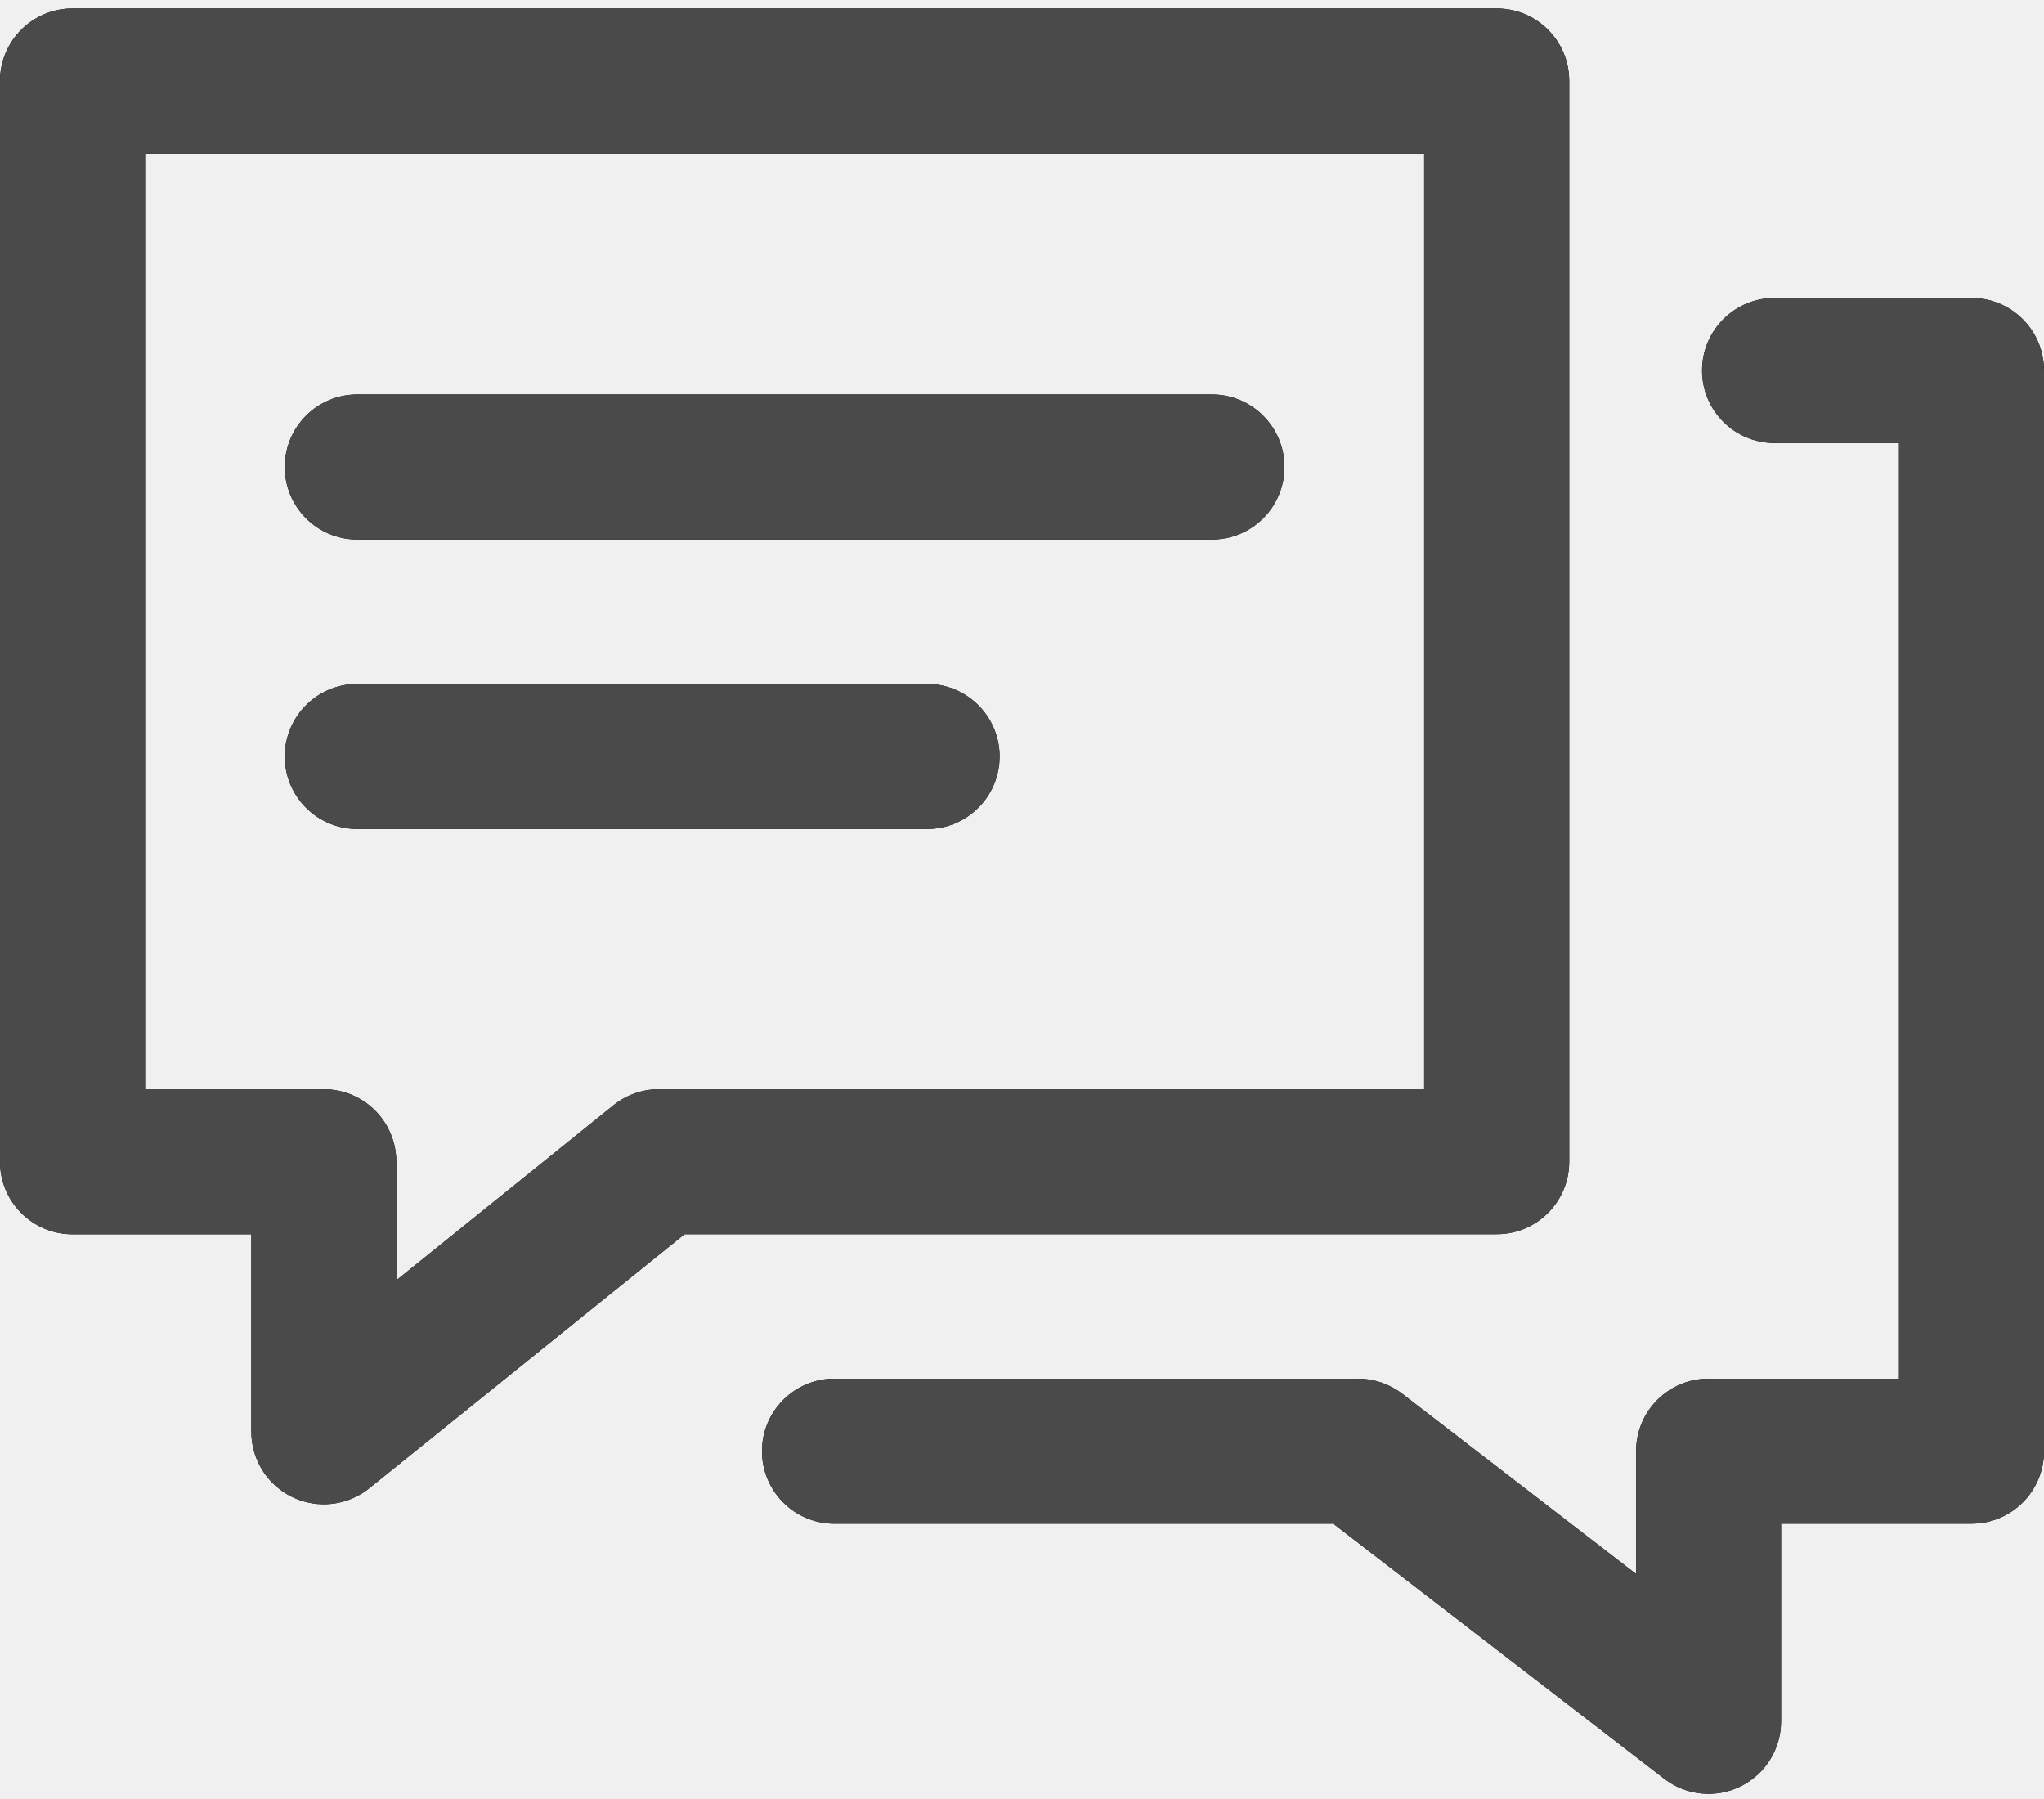
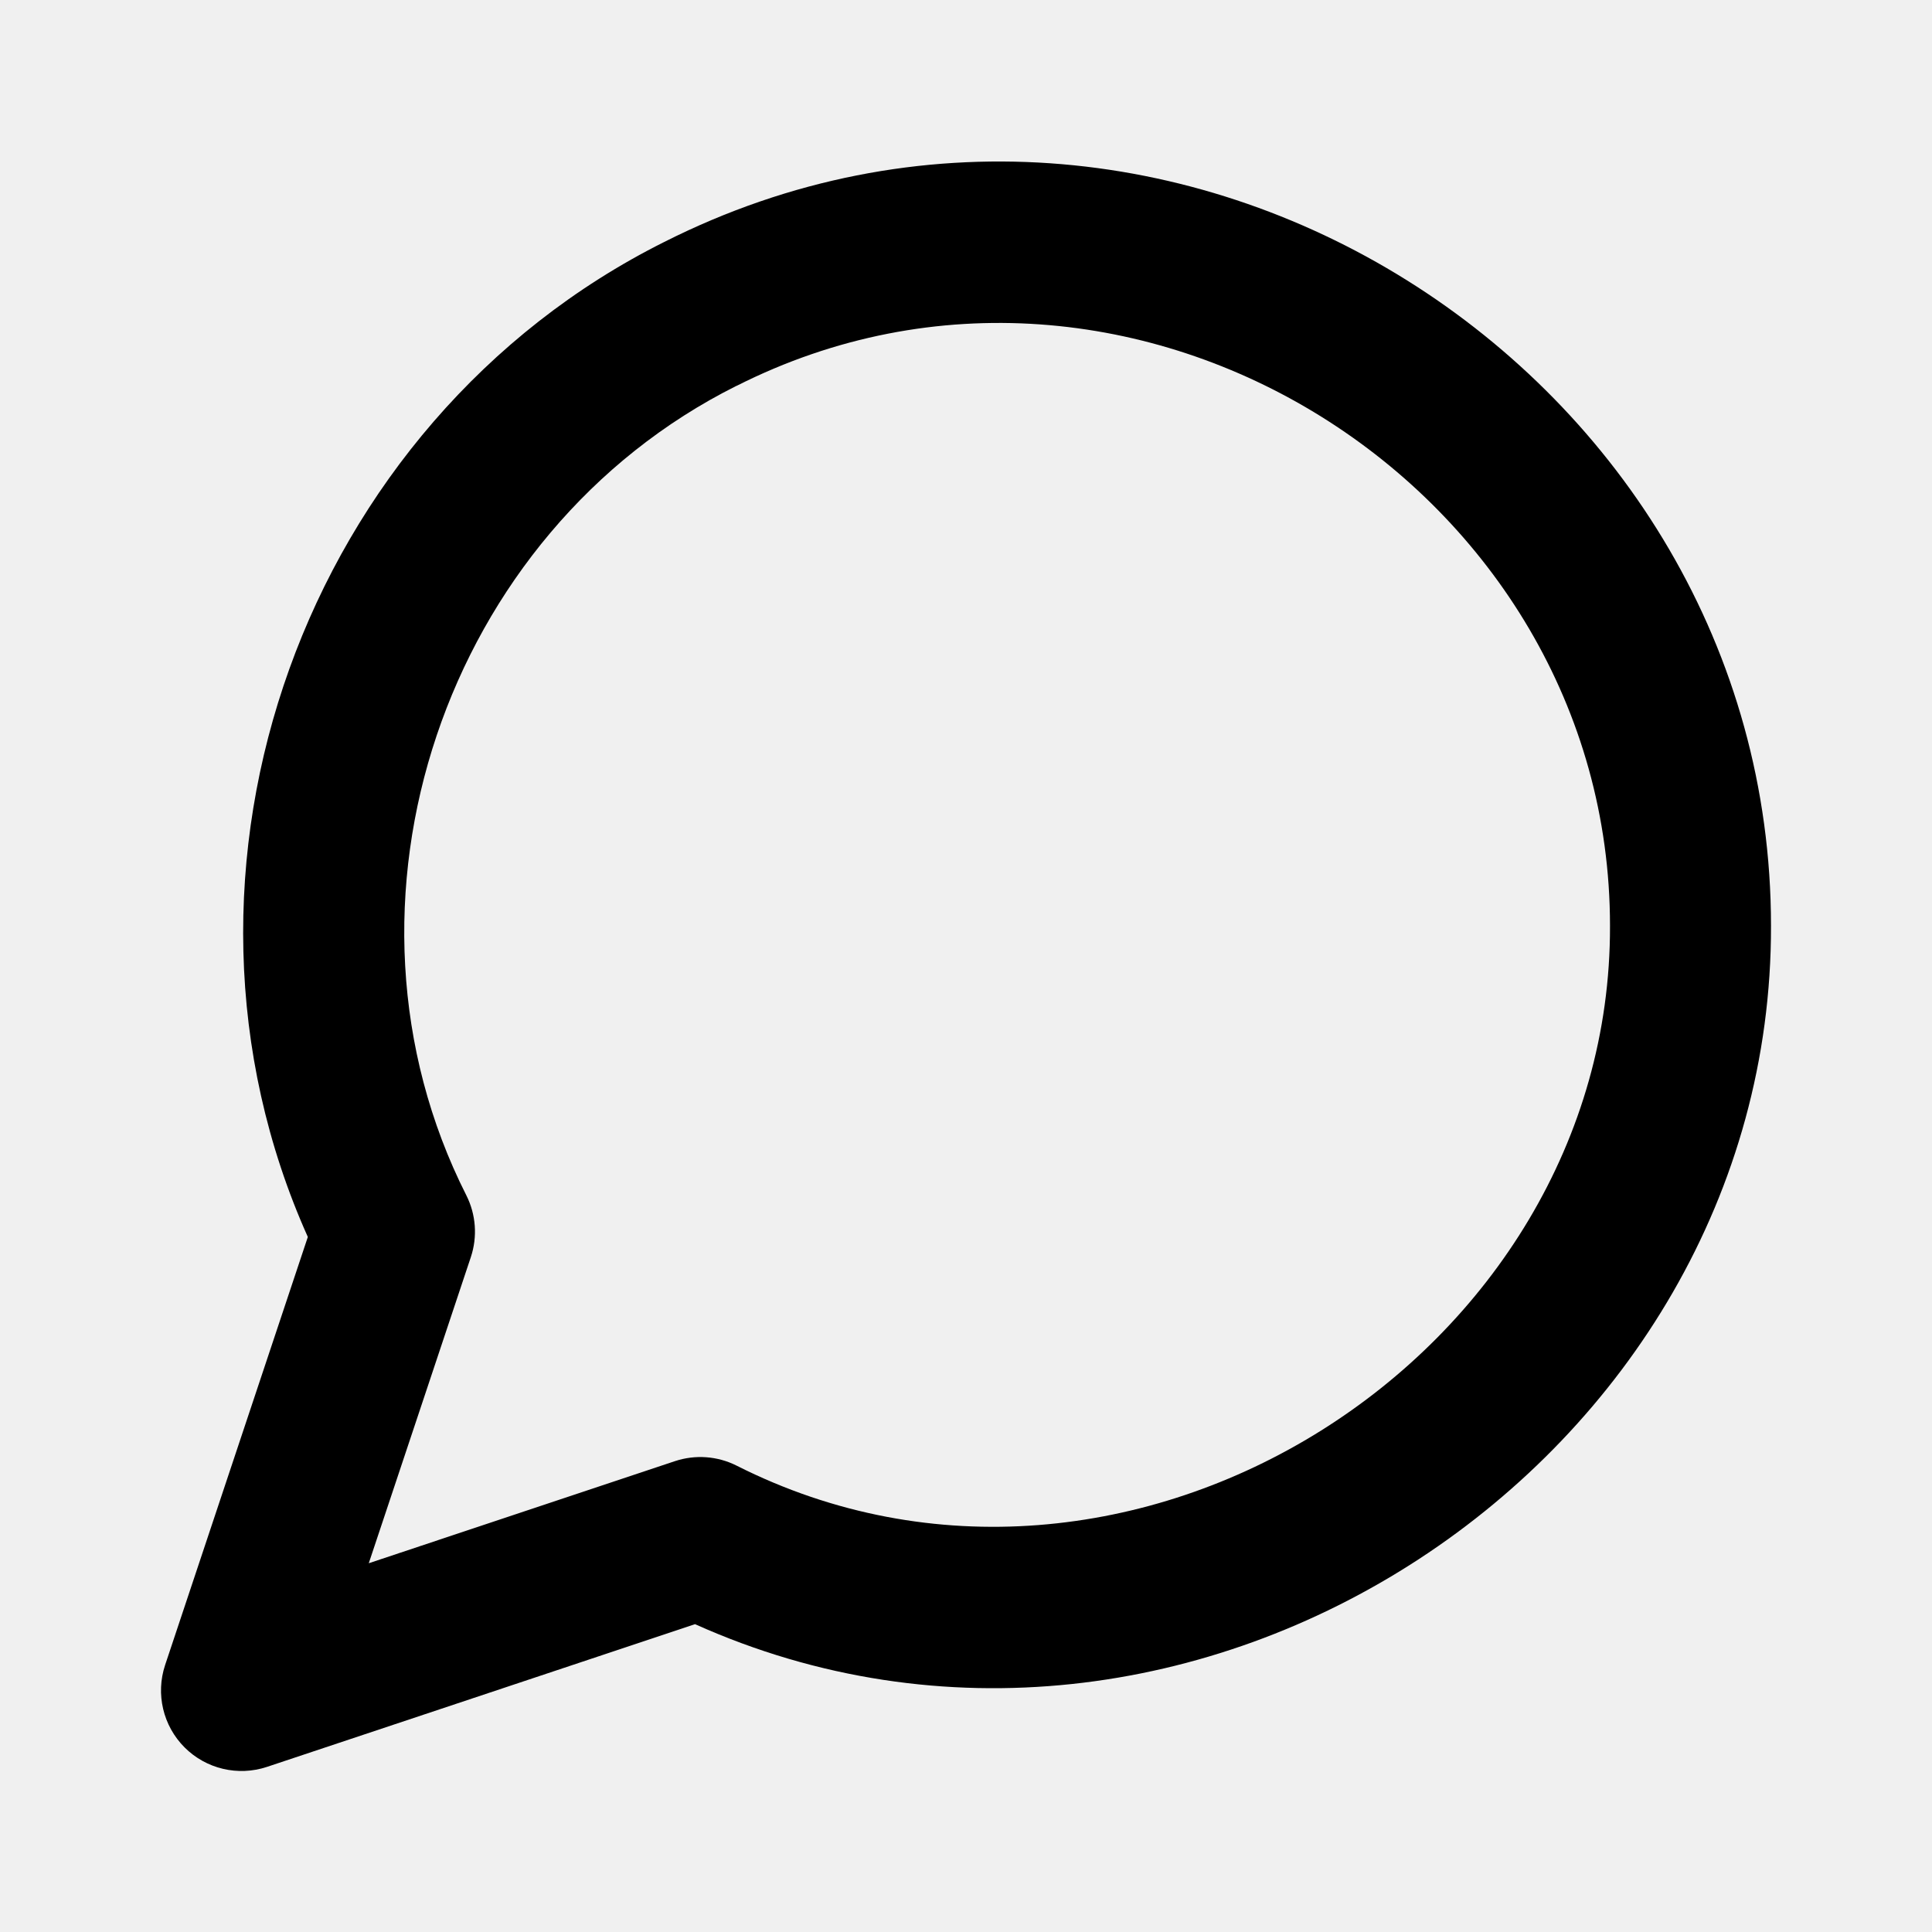
- <svg xmlns="http://www.w3.org/2000/svg" xmlns:xlink="http://www.w3.org/1999/xlink" width="25" height="22" viewBox="0 0 25 22">
-   <defs>
-     <path id="a" d="M3.074 17.094H.887A.887.887 0 0 1 0 16.207V2.99c0-.49.397-.887.887-.887h17.42c.49 0 .886.397.886.887v13.216c0 .49-.397.887-.886.887H8.373L4.517 20.2a.887.887 0 0 1-1.443-.69v-2.417zM17.42 3.878H1.774V15.32H3.96c.49 0 .887.397.887.887v1.45l2.655-2.14a.887.887 0 0 1 .557-.197h9.36V3.878zM4.37 8.598a.887.887 0 1 1 0-1.774h10.453a.887.887 0 1 1 0 1.774H4.37zm0 3.54a.887.887 0 0 1 0-1.774h6.969a.887.887 0 1 1 0 1.774H4.37zm17.335-4.72a.887.887 0 1 1 0-1.774h2.408c.49 0 .887.397.887.887v13.216c0 .49-.397.886-.887.886h-2.329v2.417a.887.887 0 0 1-1.428.703l-4.049-3.12h-6.13a.887.887 0 0 1 0-1.773h6.432c.196 0 .386.065.542.184l2.86 2.204v-1.501c0-.49.396-.887.886-.887h2.33V7.418h-1.522z" />
-   </defs>
-   <g fill="none" fill-rule="evenodd" transform="translate(0 -2)">
-     <mask id="b" fill="#fff">
-       <use xlink:href="#a" />
-     </mask>
-     <use fill="#000" fill-rule="nonzero" xlink:href="#a" />
-     <g fill="#4A4A4A" mask="url(#b)">
-       <path d="M0 0h25v25H0z" />
-     </g>
-   </g>
+ <svg xmlns="http://www.w3.org/2000/svg" width="30" height="30" viewBox="0 0 24 24" fill="none">
+   <path fill-rule="evenodd" clip-rule="evenodd" d="M20 11.5C20 6.07 14.066 2.31 9.151 4.793L9.147 4.794L9.147 4.794C5.529 6.603 3.956 11.214 5.793 14.849C5.913 15.087 5.933 15.363 5.849 15.616L4.581 19.419L8.384 18.151C8.637 18.067 8.913 18.087 9.151 18.207C14.008 20.66 20.014 16.841 20 11.503L20 11.5ZM22 11.499C21.999 4.614 14.526 -0.162 8.251 3.006C3.784 5.24 1.776 10.796 3.824 15.366L2.051 20.684C1.932 21.043 2.025 21.439 2.293 21.707C2.561 21.975 2.957 22.068 3.316 21.949L8.634 20.176C14.771 22.932 22.016 18.16 22 11.499Z" fill="#000" />
</svg>
